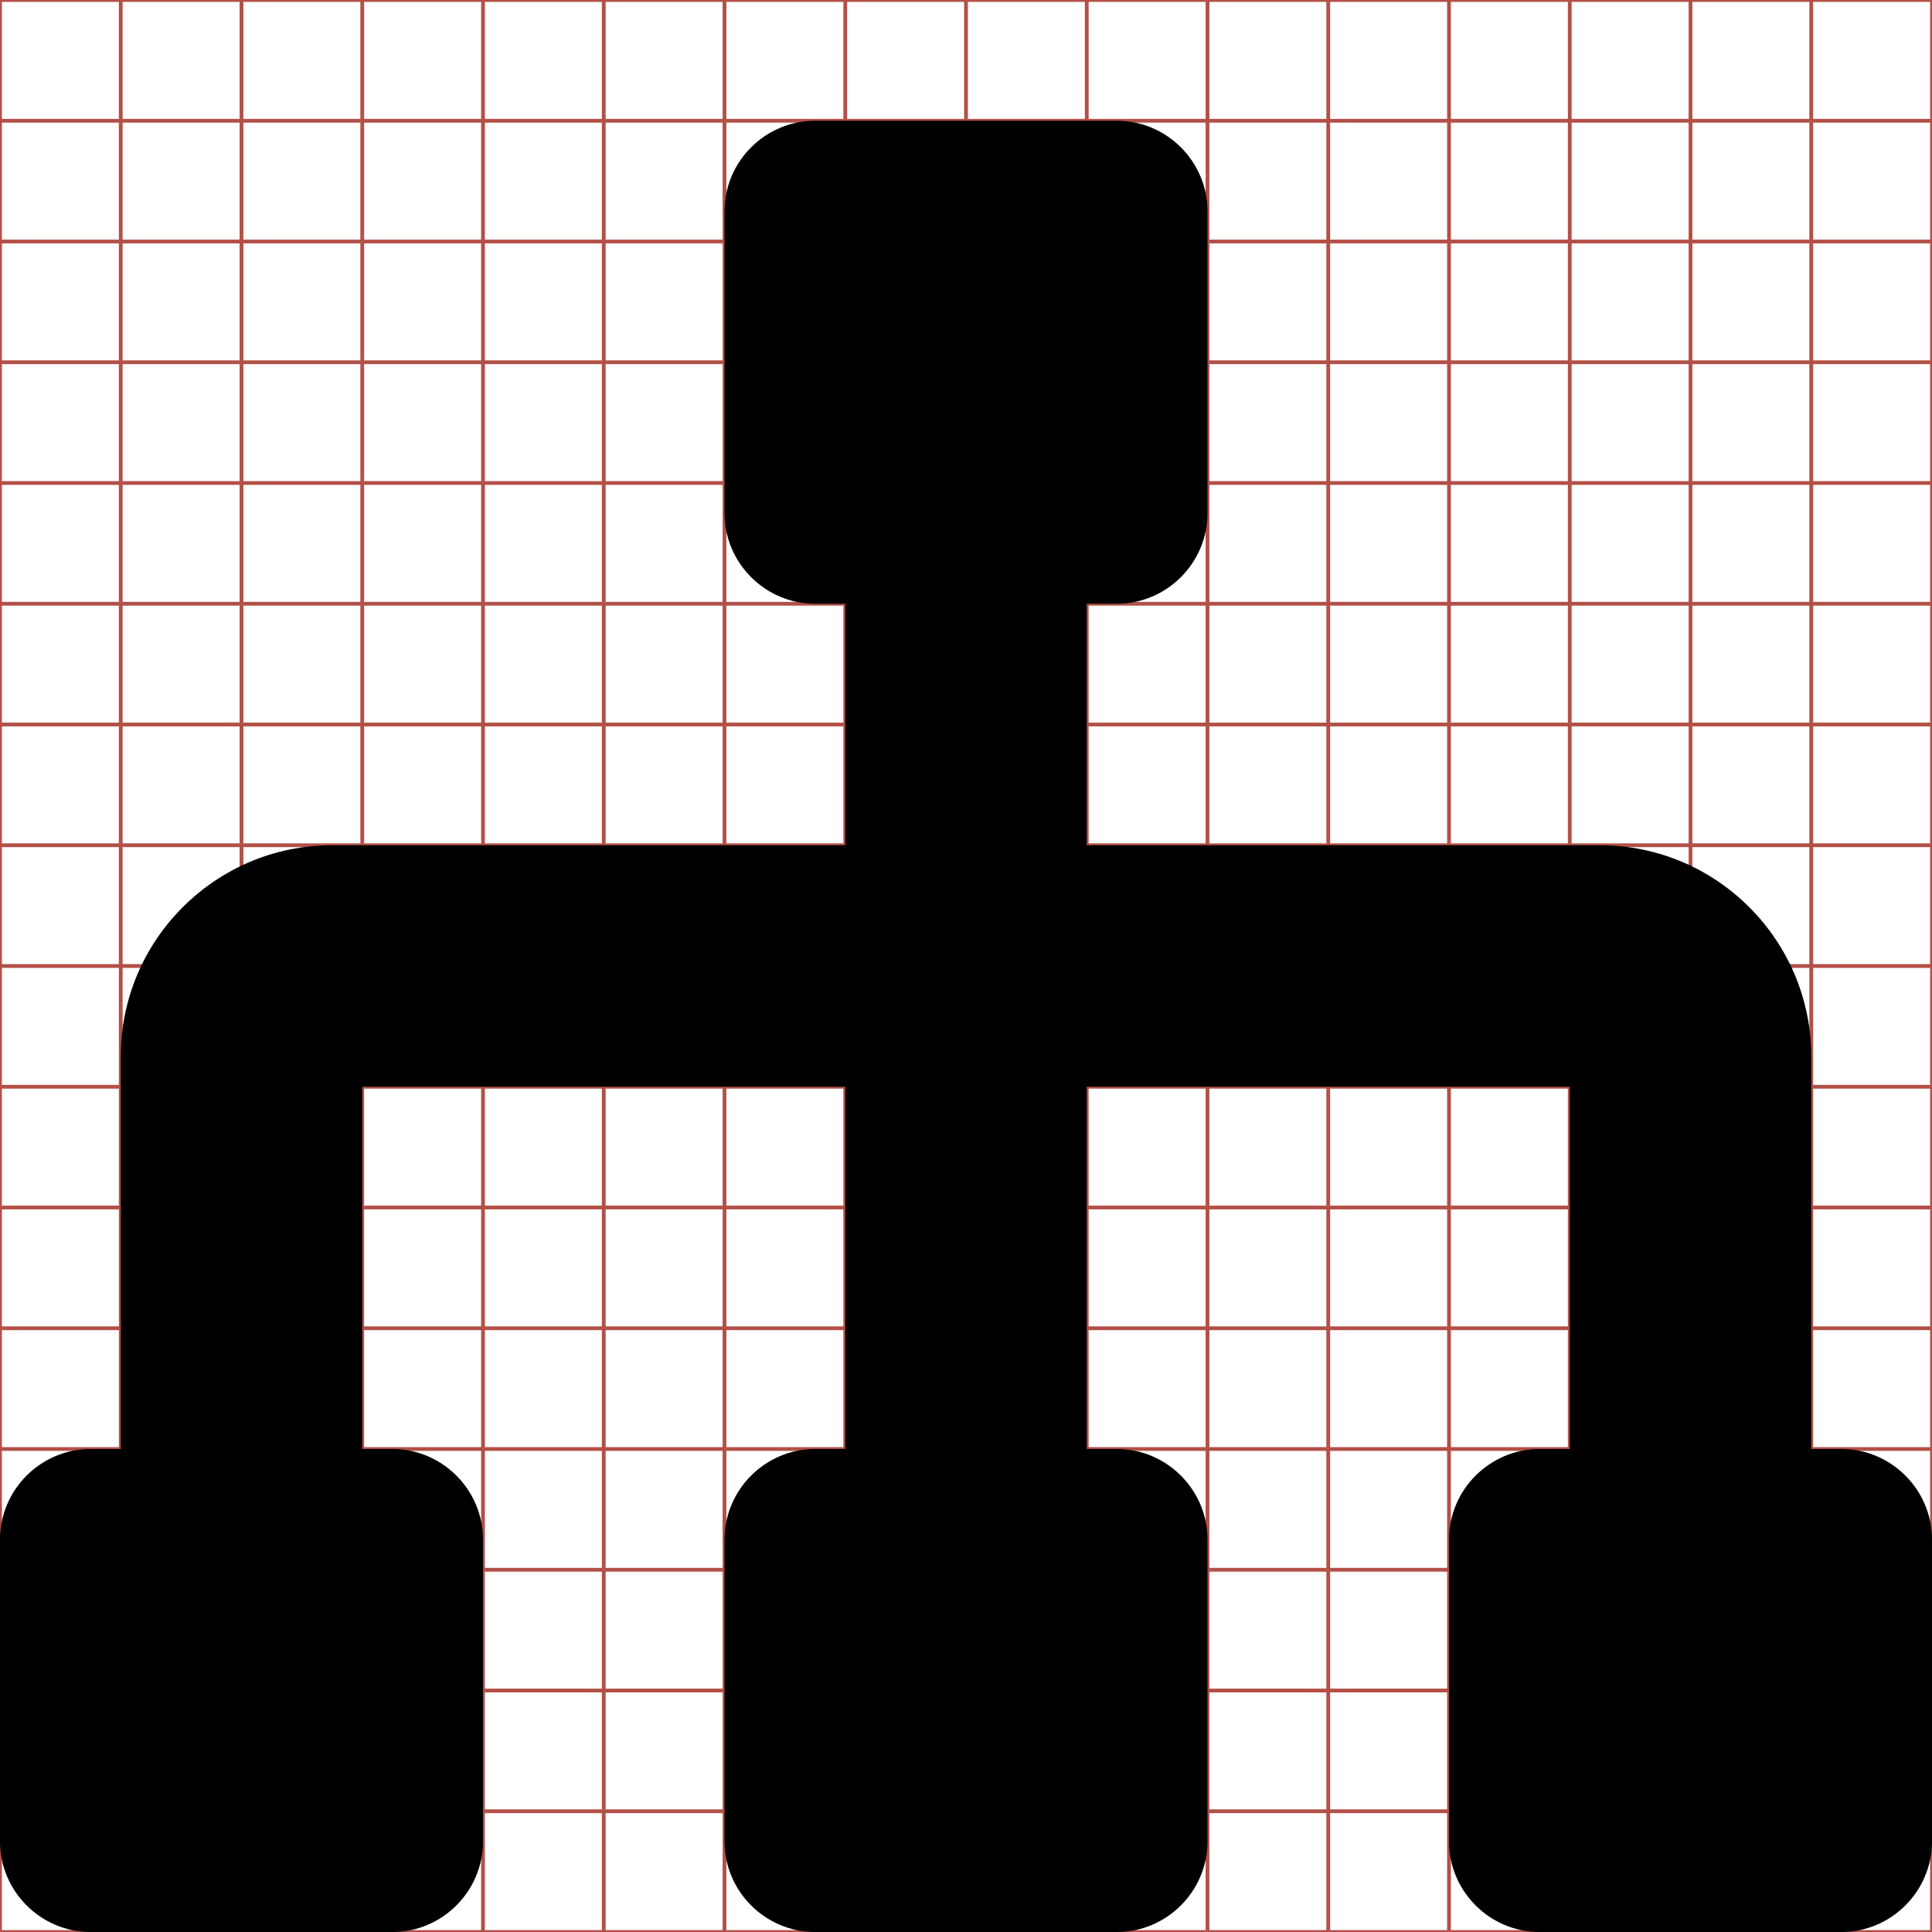
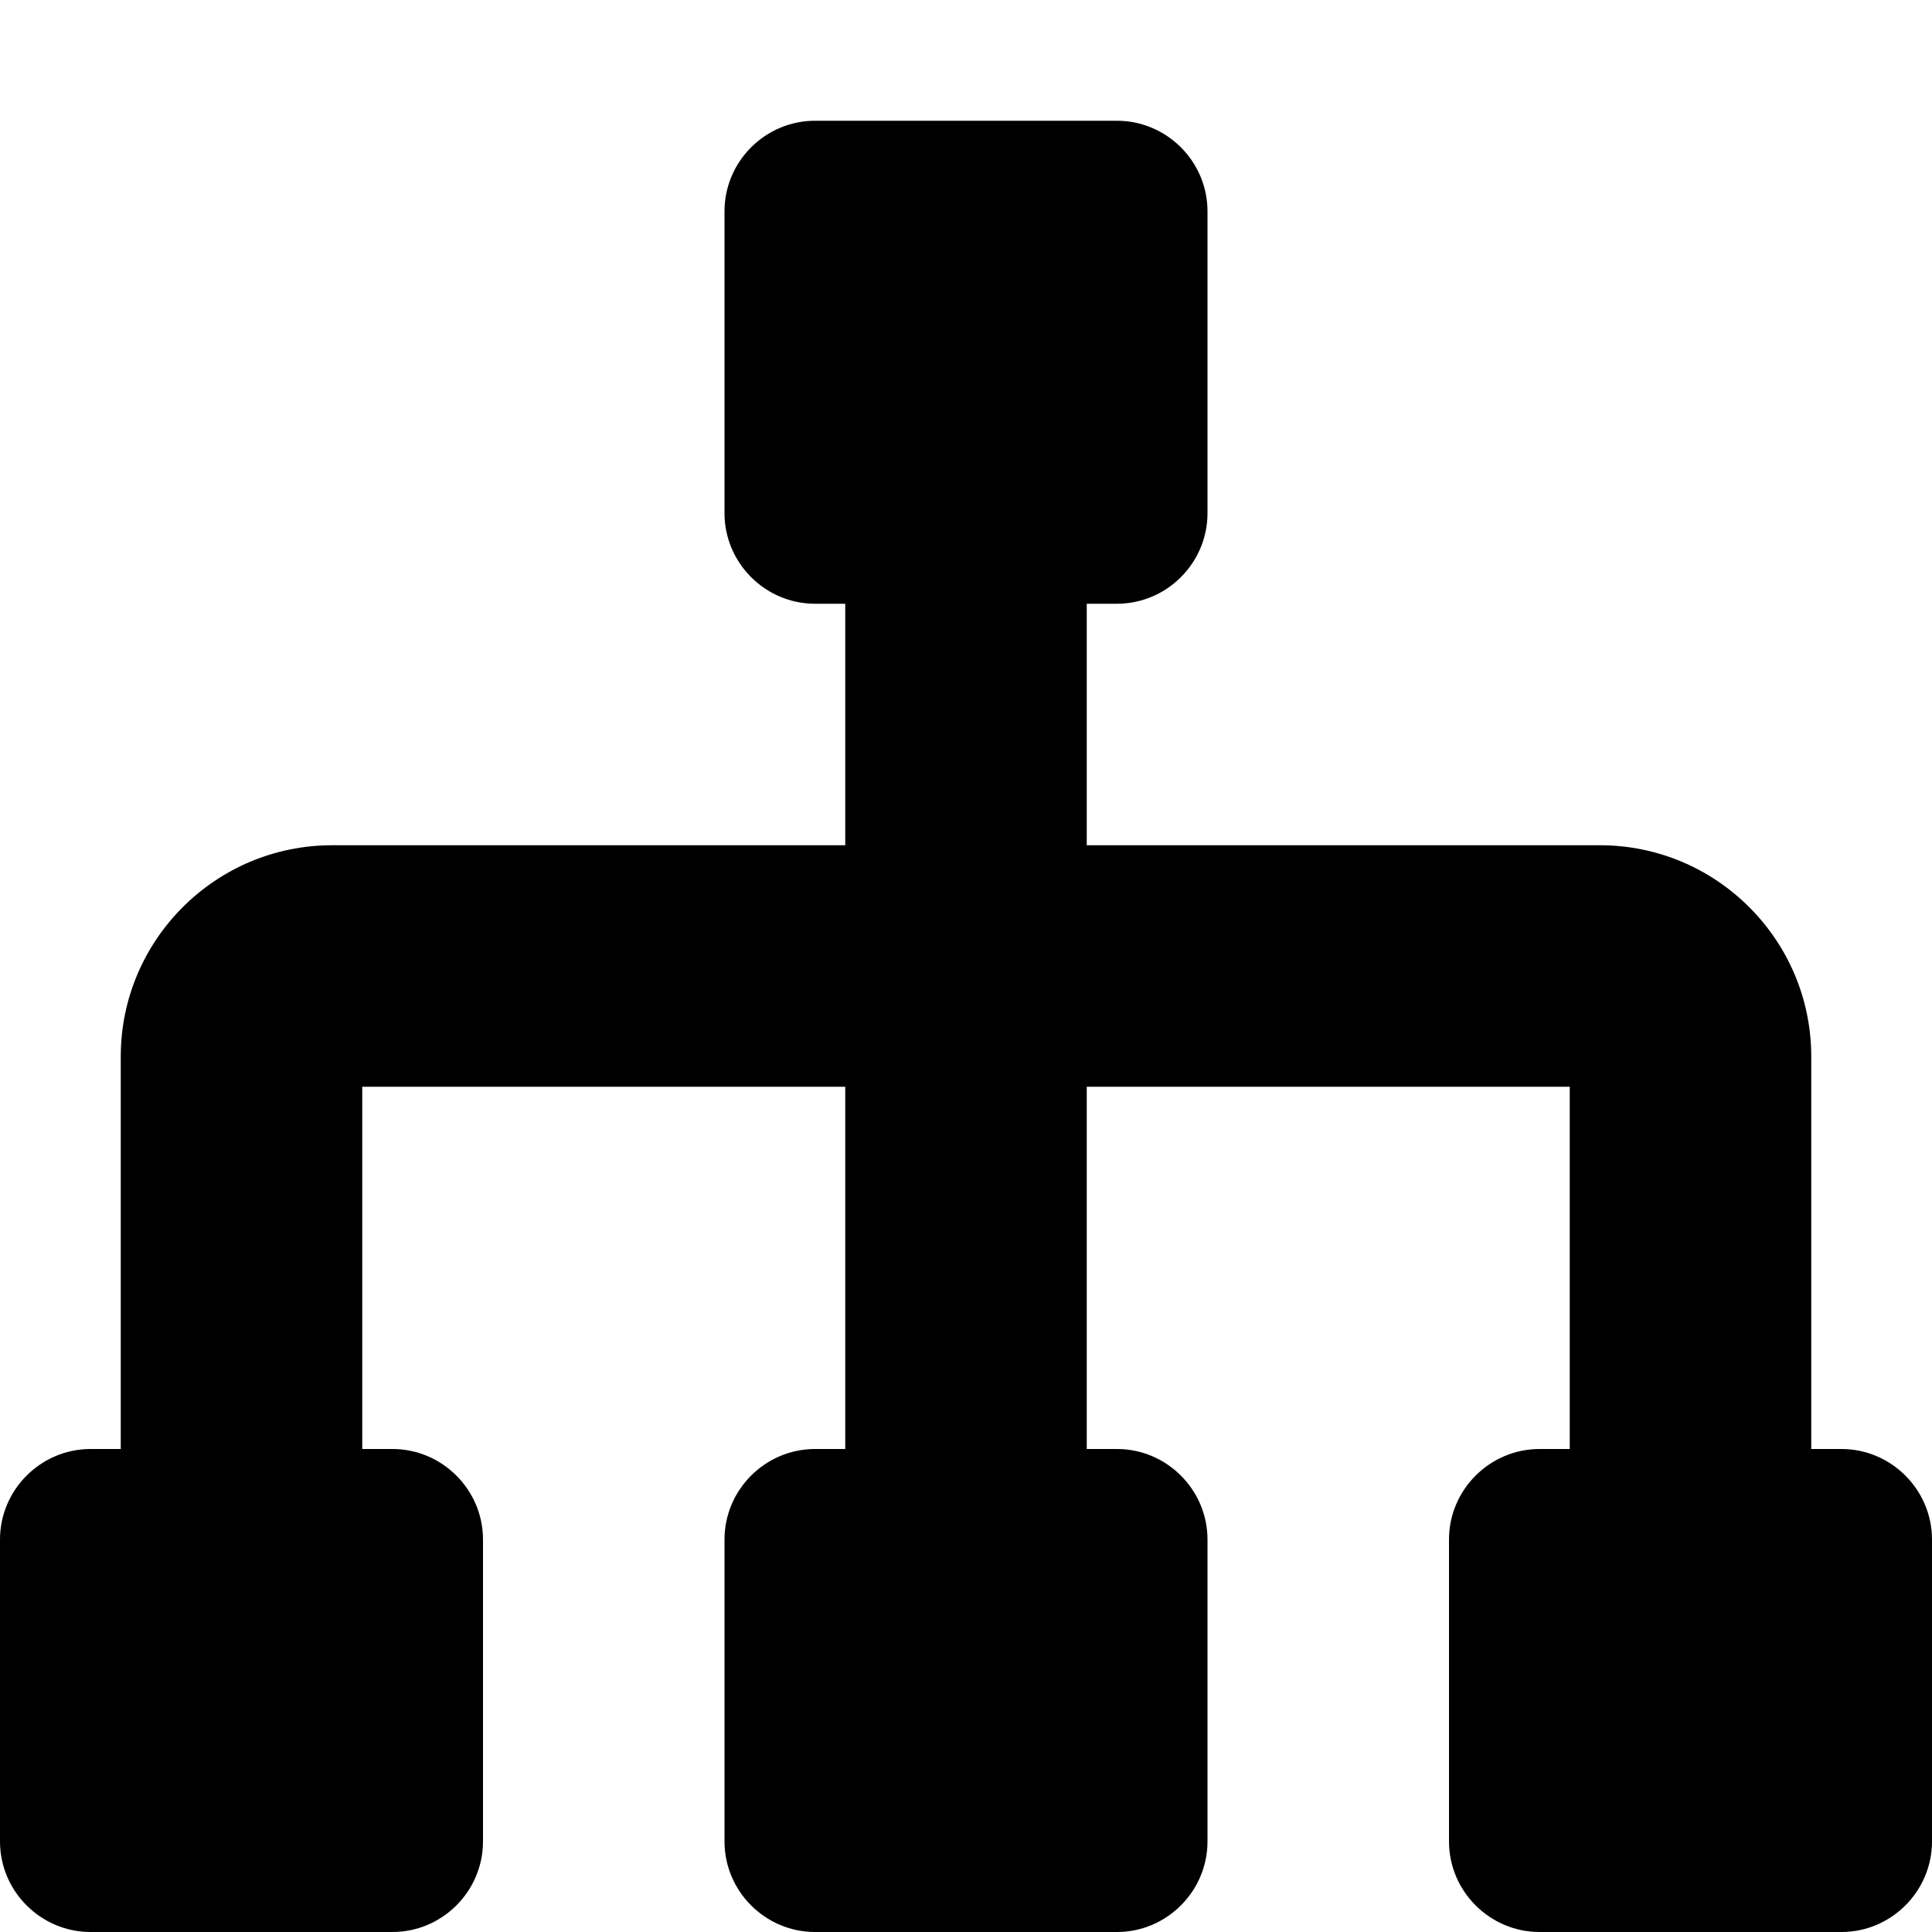
- <svg xmlns="http://www.w3.org/2000/svg" width="512" height="512" viewBox="0 0 512 512" fill="#000000">
-   <g class="svgGrid" id="svgGrid">
-     <line stroke-width="1" stroke="#B35047" x1="32" x2="32" y1="0" y2="512" />
-     <line stroke-width="1" stroke="#B35047" x1="64" x2="64" y1="0" y2="512" />
-     <line stroke-width="1" stroke="#B35047" x1="96" x2="96" y1="0" y2="512" />
-     <line stroke-width="1" stroke="#B35047" x1="128" x2="128" y1="0" y2="512" />
-     <line stroke-width="1" stroke="#B35047" x1="160" x2="160" y1="0" y2="512" />
-     <line stroke-width="1" stroke="#B35047" x1="192" x2="192" y1="0" y2="512" />
-     <line stroke-width="1" stroke="#B35047" x1="224" x2="224" y1="0" y2="512" />
-     <line stroke-width="1" stroke="#B35047" x1="256" x2="256" y1="0" y2="512" />
-     <line stroke-width="1" stroke="#B35047" x1="288" x2="288" y1="0" y2="512" />
-     <line stroke-width="1" stroke="#B35047" x1="320" x2="320" y1="0" y2="512" />
-     <line stroke-width="1" stroke="#B35047" x1="352" x2="352" y1="0" y2="512" />
-     <line stroke-width="1" stroke="#B35047" x1="384" x2="384" y1="0" y2="512" />
-     <line stroke-width="1" stroke="#B35047" x1="416" x2="416" y1="0" y2="512" />
-     <line stroke-width="1" stroke="#B35047" x1="448" x2="448" y1="0" y2="512" />
-     <line stroke-width="1" stroke="#B35047" x1="480" x2="480" y1="0" y2="512" />
-     <line stroke-width="1" stroke="#B35047" x1="0" x2="512" y1="32" y2="32" />
-     <line stroke-width="1" stroke="#B35047" x1="0" x2="512" y1="64" y2="64" />
-     <line stroke-width="1" stroke="#B35047" x1="0" x2="512" y1="96" y2="96" />
-     <line stroke-width="1" stroke="#B35047" x1="0" x2="512" y1="128" y2="128" />
-     <line stroke-width="1" stroke="#B35047" x1="0" x2="512" y1="160" y2="160" />
-     <line stroke-width="1" stroke="#B35047" x1="0" x2="512" y1="192" y2="192" />
-     <line stroke-width="1" stroke="#B35047" x1="0" x2="512" y1="224" y2="224" />
-     <line stroke-width="1" stroke="#B35047" x1="0" x2="512" y1="256" y2="256" />
-     <line stroke-width="1" stroke="#B35047" x1="0" x2="512" y1="288" y2="288" />
-     <line stroke-width="1" stroke="#B35047" x1="0" x2="512" y1="320" y2="320" />
-     <line stroke-width="1" stroke="#B35047" x1="0" x2="512" y1="352" y2="352" />
-     <line stroke-width="1" stroke="#B35047" x1="0" x2="512" y1="384" y2="384" />
-     <line stroke-width="1" stroke="#B35047" x1="0" x2="512" y1="416" y2="416" />
-     <line stroke-width="1" stroke="#B35047" x1="0" x2="512" y1="448" y2="448" />
-     <line stroke-width="1" stroke="#B35047" x1="0" x2="512" y1="480" y2="480" />
-     <rect x="0" y="0" width="512" height="512" fill="none" stroke-width="1" stroke="#B35047" />
-   </g>
-   <path d="M 488.00,384.00l-8.00,0.00 L 480.00,280.00 c0.00-30.878-25.121-56.00-56.00-56.00L 288.00,224.00 l0.00-64.00 l 8.00,0.00 c 13.20,0.00, 24.00-10.80, 24.00-24.00L 320.00,56.00 c0.00-13.20-10.80-24.00-24.00-24.00l-80.00,0.00 c-13.20,0.00-24.00,10.80-24.00,24.00l0.00,80.00 c0.00,13.20, 10.80,24.00, 24.00,24.00l 8.00,0.00 l0.00,64.00 L 88.00,224.00 c-30.878,0.00-56.00,25.122-56.00,56.00l0.00,104.00 l-8.00,0.00 c-13.20,0.00-24.00,10.80-24.00,24.00l0.00,80.00 c0.00,13.20, 10.80,24.00, 24.00,24.00l 80.00,0.00 c 13.20,0.00, 24.00-10.80, 24.00-24.00l0.00-80.00 c0.00-13.20-10.80-24.00-24.00-24.00l-8.00,0.00 l0.00-96.00 l 128.00,0.00 l0.00,96.00 l-8.00,0.00 c-13.20,0.00-24.00,10.80-24.00,24.00l0.00,80.00 c0.00,13.20, 10.80,24.00, 24.00,24.00l 80.00,0.00 c 13.20,0.00, 24.00-10.80, 24.00-24.00l0.00-80.00 c0.00-13.20-10.80-24.00-24.00-24.00l-8.00,0.00 l0.00-96.00 l 128.00,0.00 l0.00,96.00 l-8.00,0.00 c-13.20,0.00-24.00,10.80-24.00,24.00l0.00,80.00 c0.00,13.20, 10.80,24.00, 24.00,24.00l 80.00,0.00 c 13.20,0.00, 24.00-10.80, 24.00-24.00l0.00-80.00 C 512.00,394.80, 501.20,384.00, 488.00,384.00z" />
+ <svg xmlns="http://www.w3.org/2000/svg" width="512" height="512" viewBox="0 0 512 512" fill="#000000">CollaboratorsController<path d="M 488.00,384.00l-8.00,0.00 L 480.00,280.00 c0.00-30.878-25.121-56.00-56.00-56.00L 288.00,224.00 l0.00-64.00 l 8.00,0.00 c 13.20,0.00, 24.00-10.80, 24.00-24.00L 320.00,56.00 c0.00-13.20-10.80-24.00-24.00-24.00l-80.00,0.00 c-13.20,0.00-24.00,10.80-24.00,24.00l0.00,80.00 c0.00,13.20, 10.80,24.00, 24.00,24.00l 8.00,0.00 l0.00,64.00 L 88.00,224.00 c-30.878,0.00-56.00,25.122-56.00,56.00l0.00,104.00 l-8.00,0.00 c-13.20,0.00-24.00,10.80-24.00,24.00l0.00,80.00 c0.00,13.20, 10.80,24.00, 24.00,24.00l 80.00,0.00 c 13.20,0.00, 24.00-10.80, 24.00-24.00l0.00-80.00 c0.00-13.20-10.80-24.00-24.00-24.00l-8.00,0.00 l0.00-96.00 l 128.00,0.00 l0.00,96.00 l-8.00,0.00 c-13.20,0.00-24.00,10.80-24.00,24.00l0.00,80.00 c0.00,13.20, 10.80,24.00, 24.00,24.00l 80.00,0.00 c 13.20,0.00, 24.00-10.80, 24.00-24.00l0.00-80.00 c0.00-13.20-10.80-24.00-24.00-24.00l-8.00,0.00 l0.00-96.00 l 128.00,0.00 l0.00,96.00 l-8.00,0.00 c-13.20,0.00-24.00,10.80-24.00,24.00l0.00,80.00 c0.00,13.20, 10.80,24.00, 24.00,24.00l 80.00,0.00 c 13.20,0.00, 24.00-10.80, 24.00-24.00l0.00-80.00 C 512.00,394.80, 501.20,384.00, 488.00,384.00z" />
</svg>
